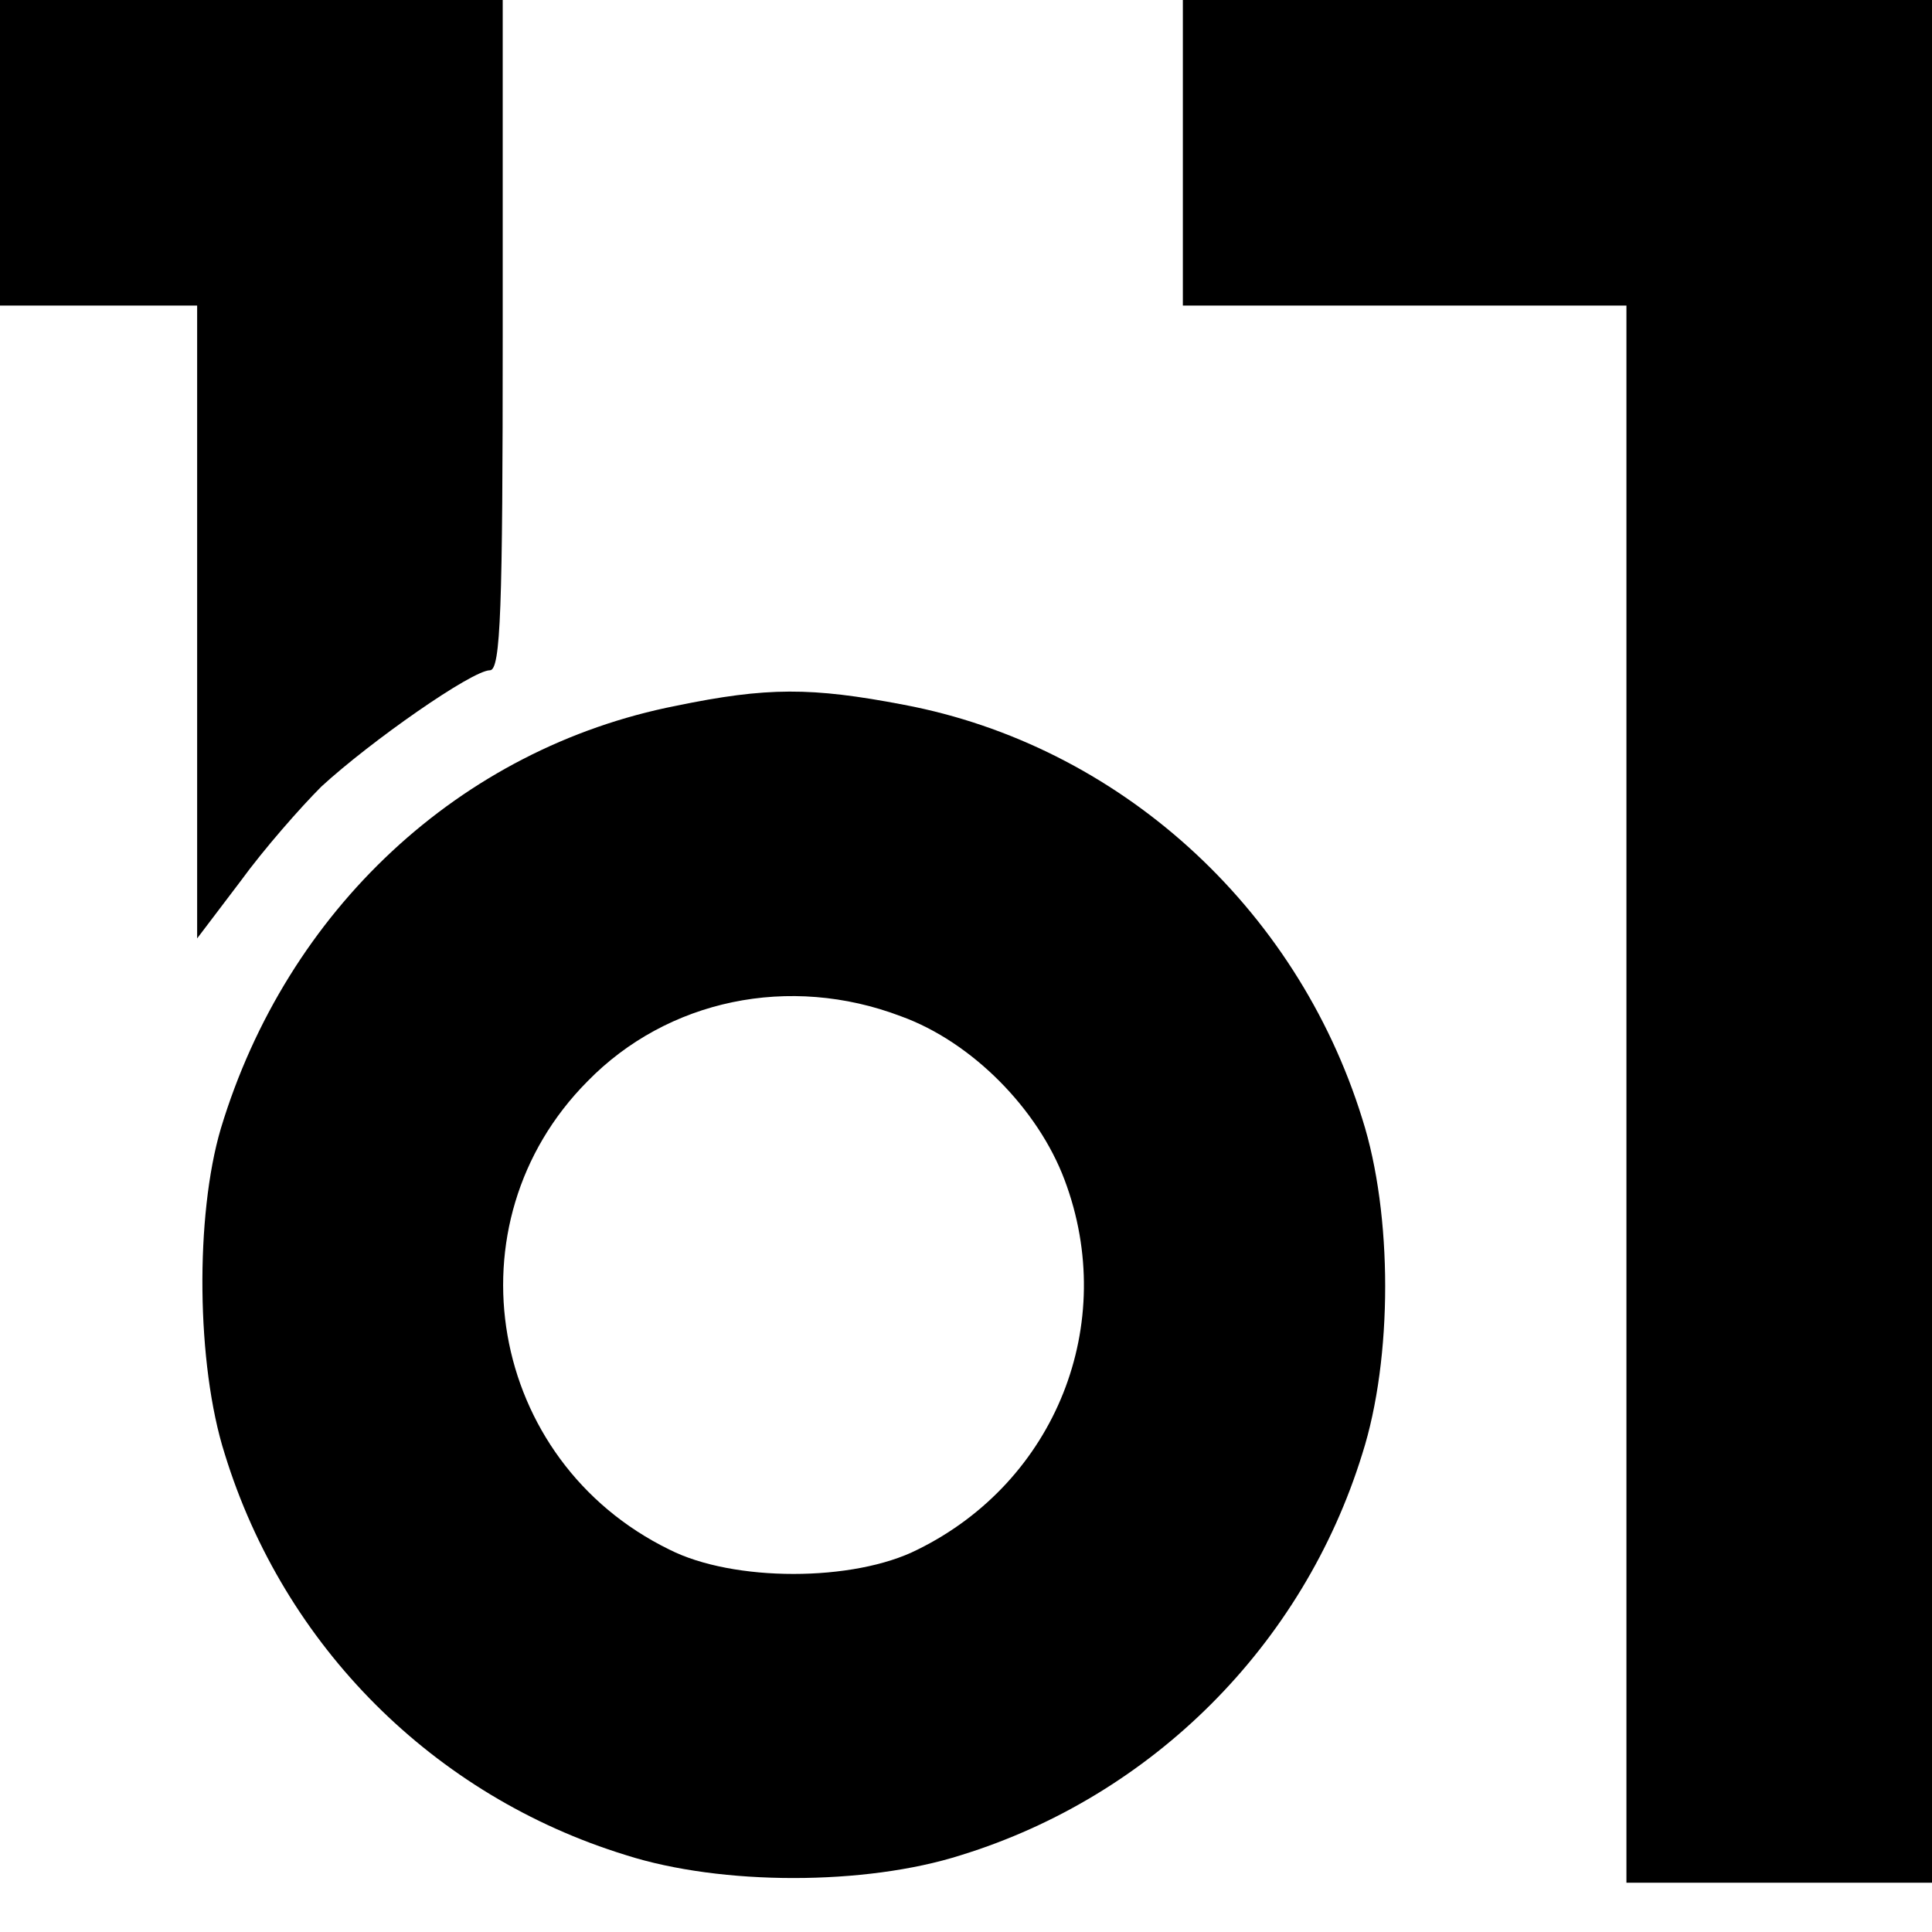
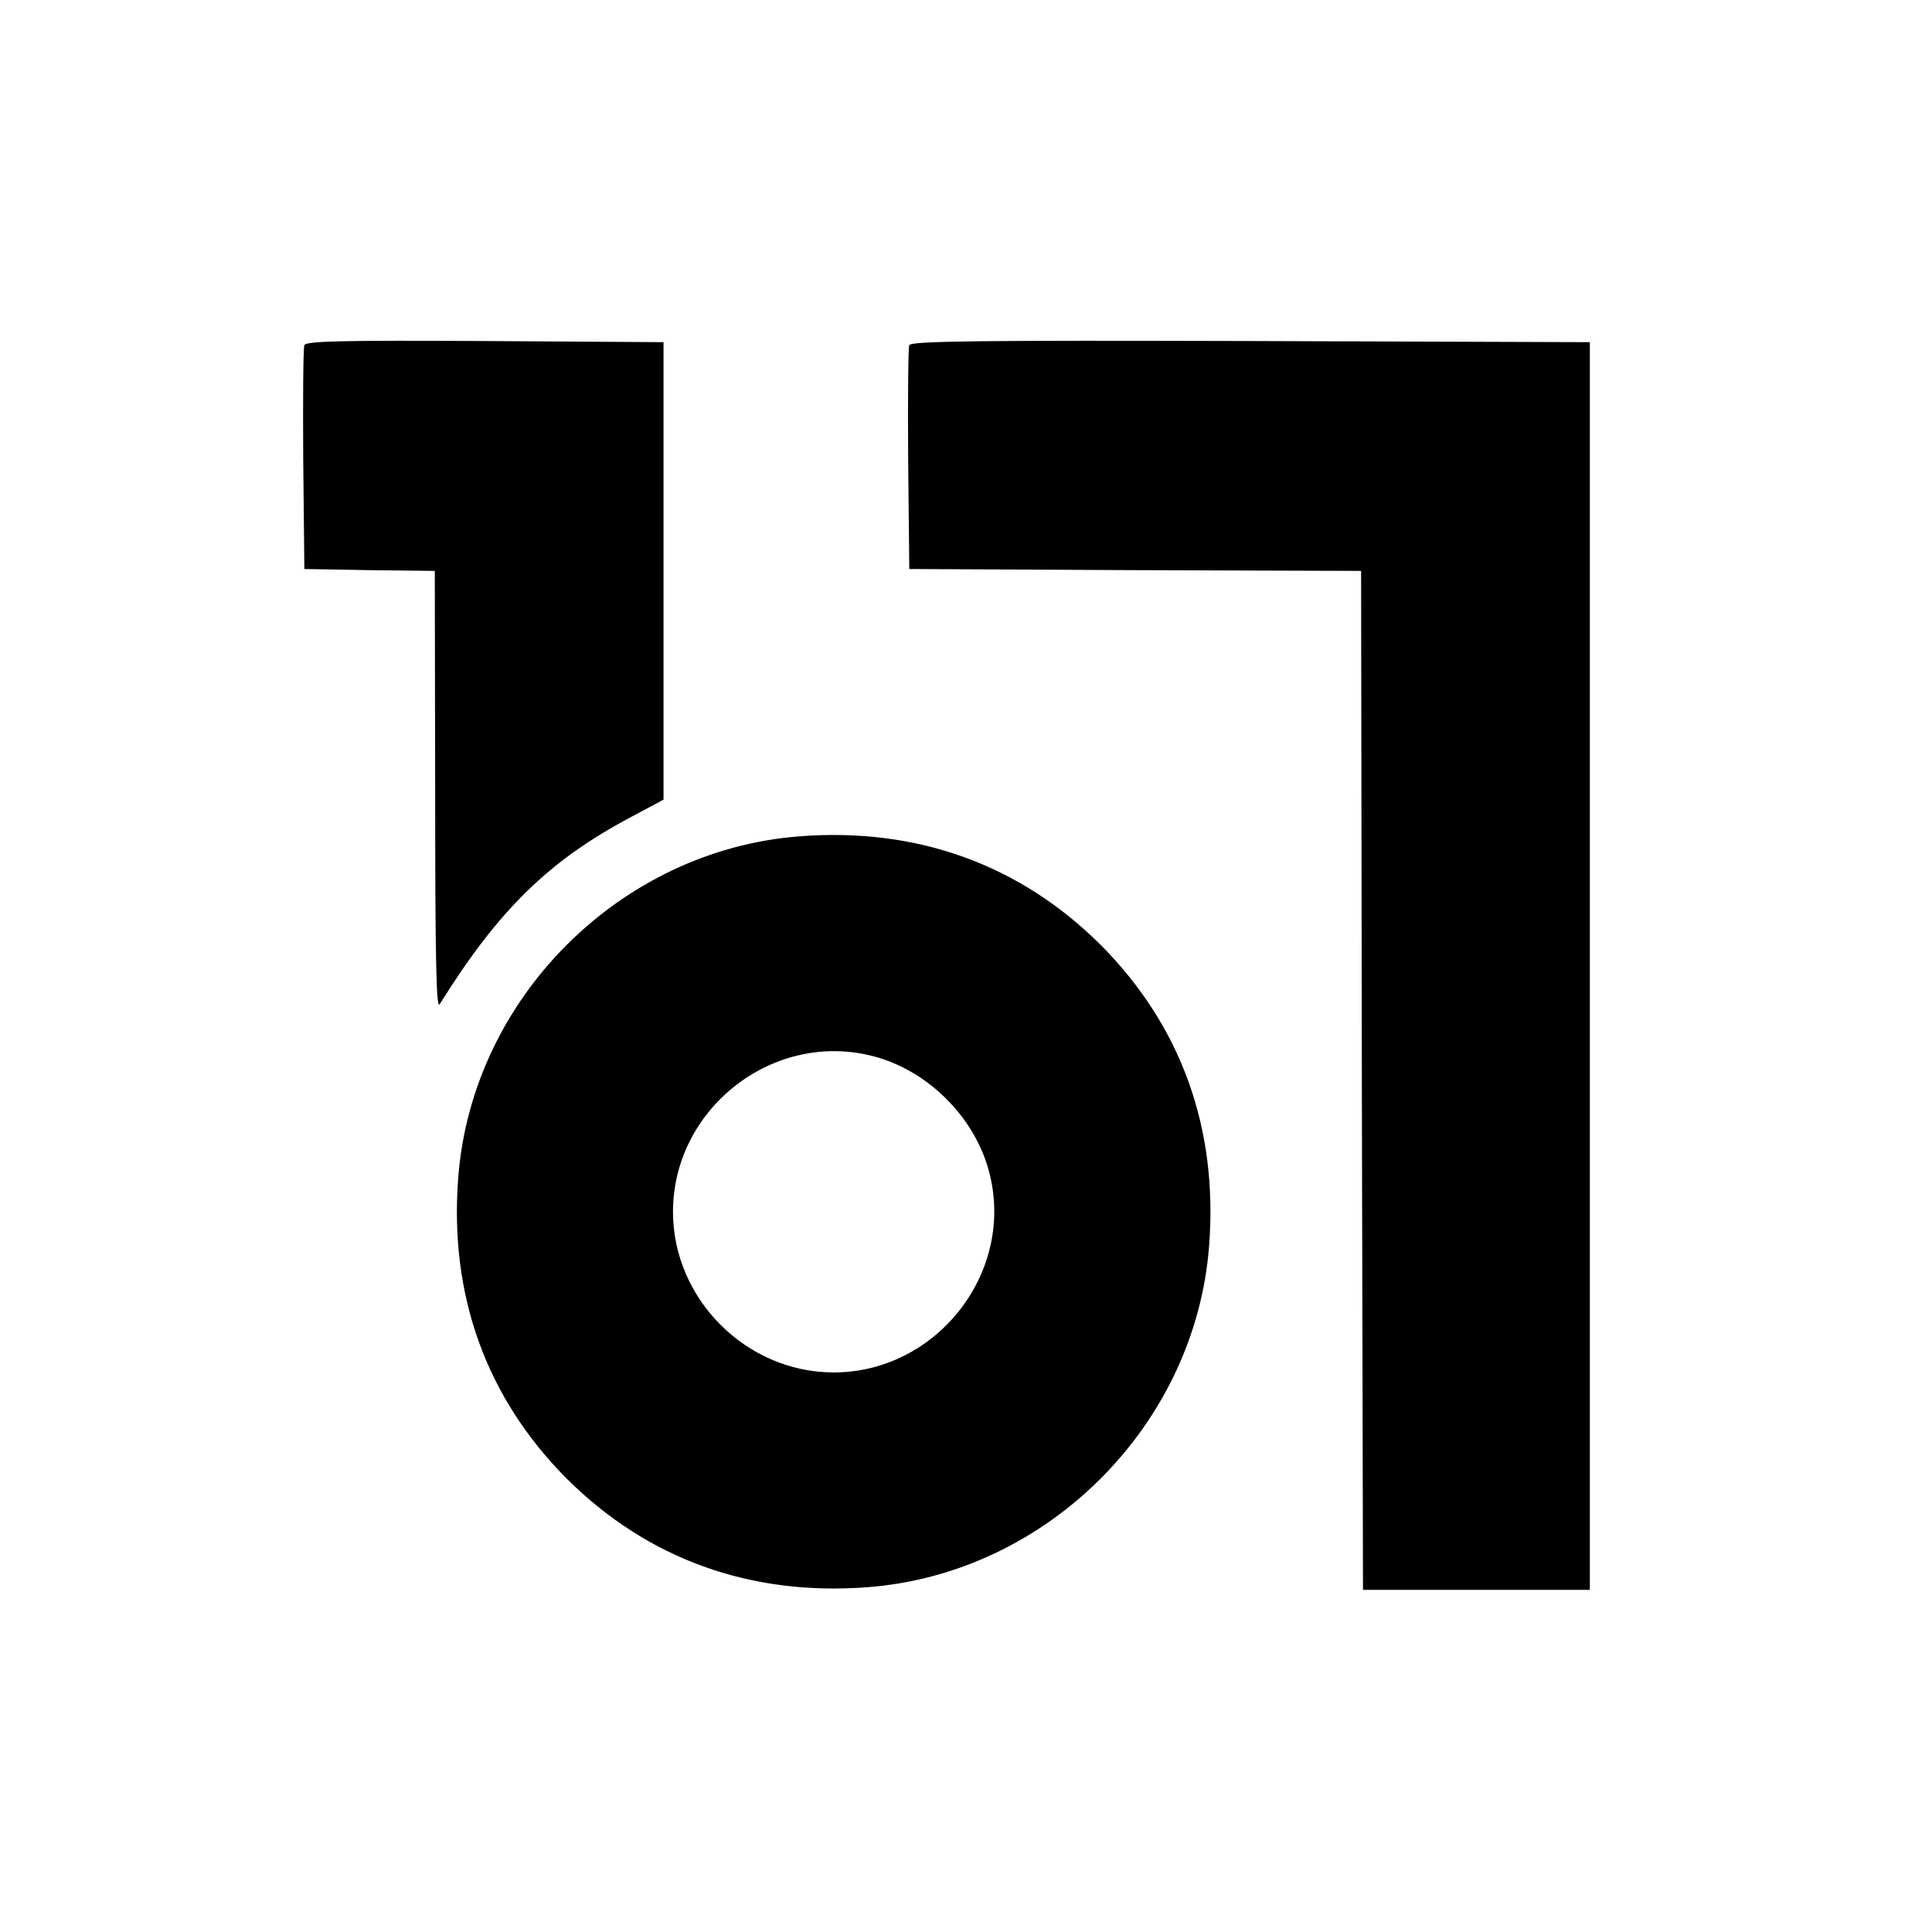
- <svg xmlns="http://www.w3.org/2000/svg" version="1.0" width="196pt" height="196pt" viewBox="0 0 196 196" preserveAspectRatio="xMidYMid meet">
-   <g transform="translate(0,196) scale(0.1,-0.1)" fill="#000000" stroke="none">
-     <path d="M0 1805 l0 -155 100 0 100 0 0 -321 0 -321 44 58 c24 33 61 75 82 96 50 46 153 118 171 118 11 0 13 63 13 340 l0 340 -255 0 -255 0 0 -155z" />
-     <path d="M1200 1805 l0 -155 225 0 225 0 0 -800 0 -800 155 0 155 0 0 955 0 955 -380 0 -380 0 0 -155z" />
-     <path d="M686 1244 c-219 -43 -395 -207 -462 -429 -26 -88 -25 -239 4 -330 60 -195 212 -347 407 -407 97 -31 243 -31 340 0 194 60 347 213 407 407 31 97 31 243 0 340 -67 216 -248 379 -465 420 -94 18 -139 18 -231 -1z m228 -315 c72 -26 139 -94 166 -166 55 -146 -9 -306 -149 -375 -65 -33 -187 -33 -252 0 -184 90 -226 331 -83 475 81 83 205 109 318 66z" />
+ <svg xmlns="http://www.w3.org/2000/svg" version="1.0" width="511pt" height="511pt" viewBox="0 0 511 511" preserveAspectRatio="xMidYMid meet">
+   <g transform="translate(0,511) scale(0.1,-0.1)" fill="#000000" stroke="none">
+     <path d="M805 4197 c-3 -7 -4 -143 -3 -302 l3 -290 173 -3 172 -2 1 -583 c0 -454 3 -578 12 -563 156 250 289 380 506 495 l86 46 0 605 0 605 -473 3 c-375 2 -474 0 -477 -11z" />
+     <path d="M2405 4197 c-3 -7 -4 -143 -3 -302 l3 -290 597 -3 598 -2 2 -1348 3 -1347 300 0 300 0 0 1650 0 1650 -898 3 c-717 2 -899 0 -902 -11z" />
+     <path d="M2115 2898 c-474 -36 -867 -428 -903 -903 -24 -311 74 -582 287 -796 213 -212 485 -311 796 -287 474 36 867 428 903 903 24 311 -74 582 -287 796 -213 212 -485 311 -796 287z m184 -579 c153 -35 285 -167 320 -320 61 -261 -145 -519 -414 -519 -231 0 -425 194 -425 425 0 269 258 475 519 414z" />
  </g>
</svg>
